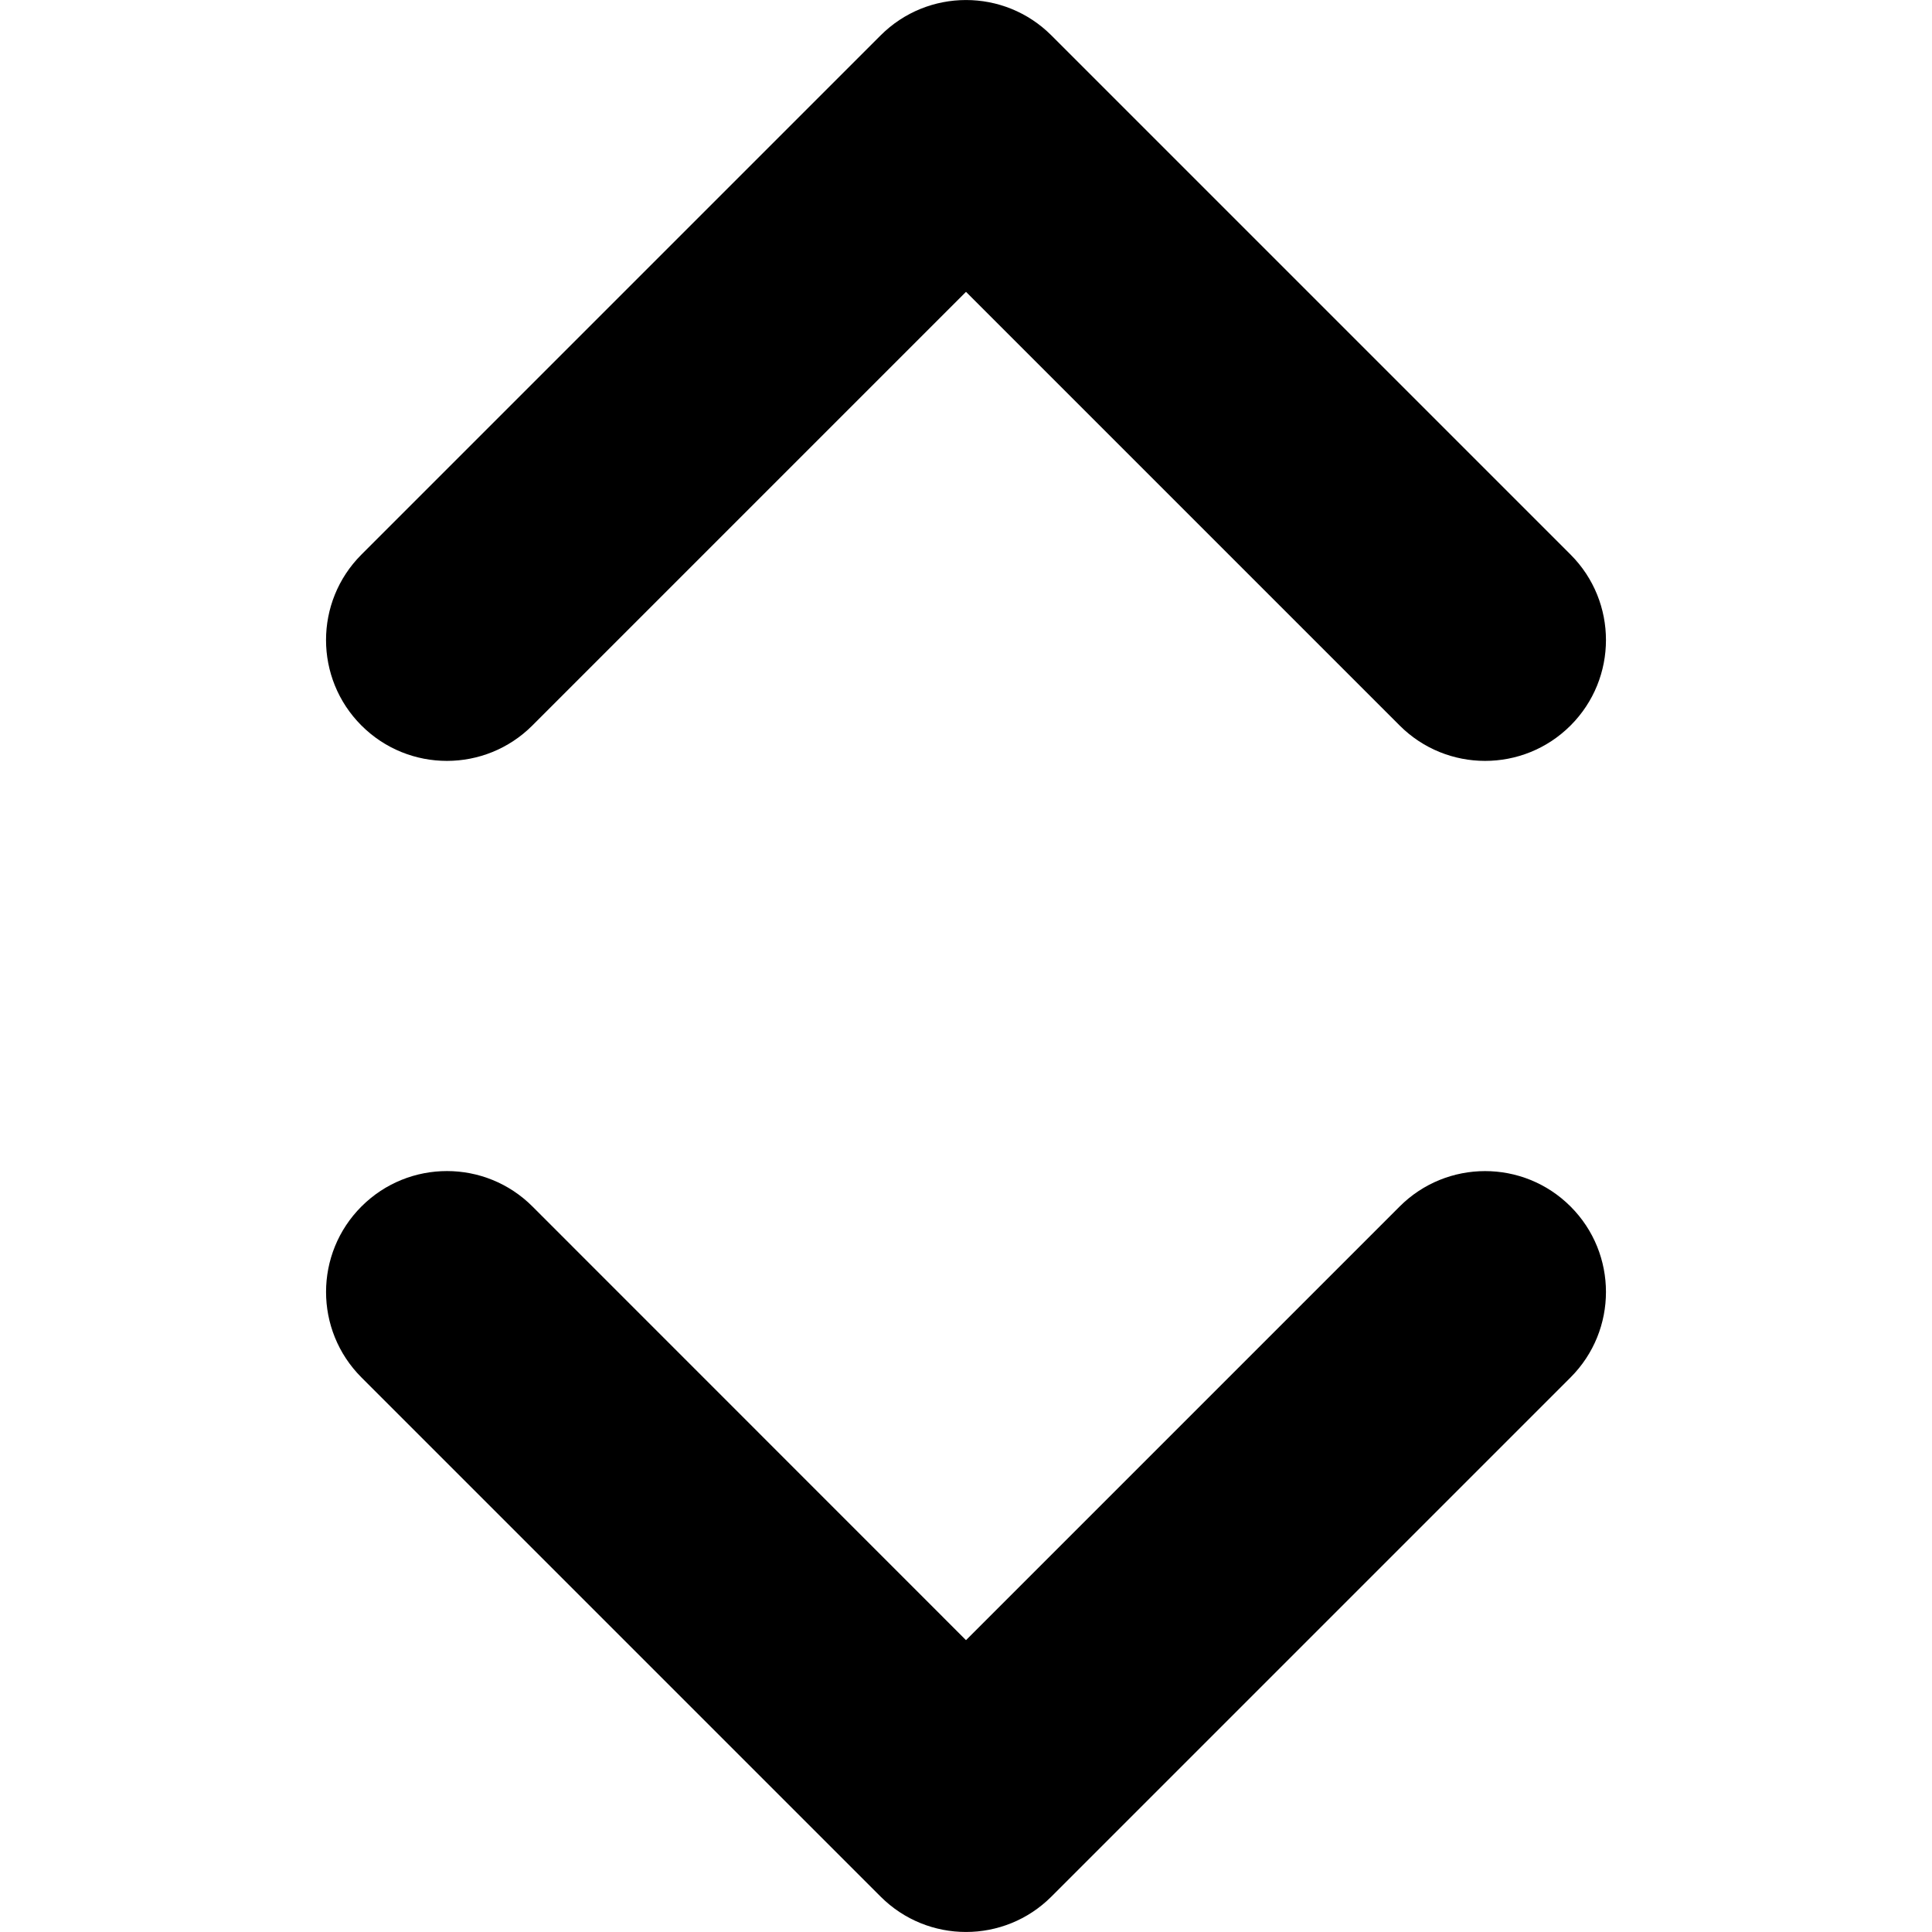
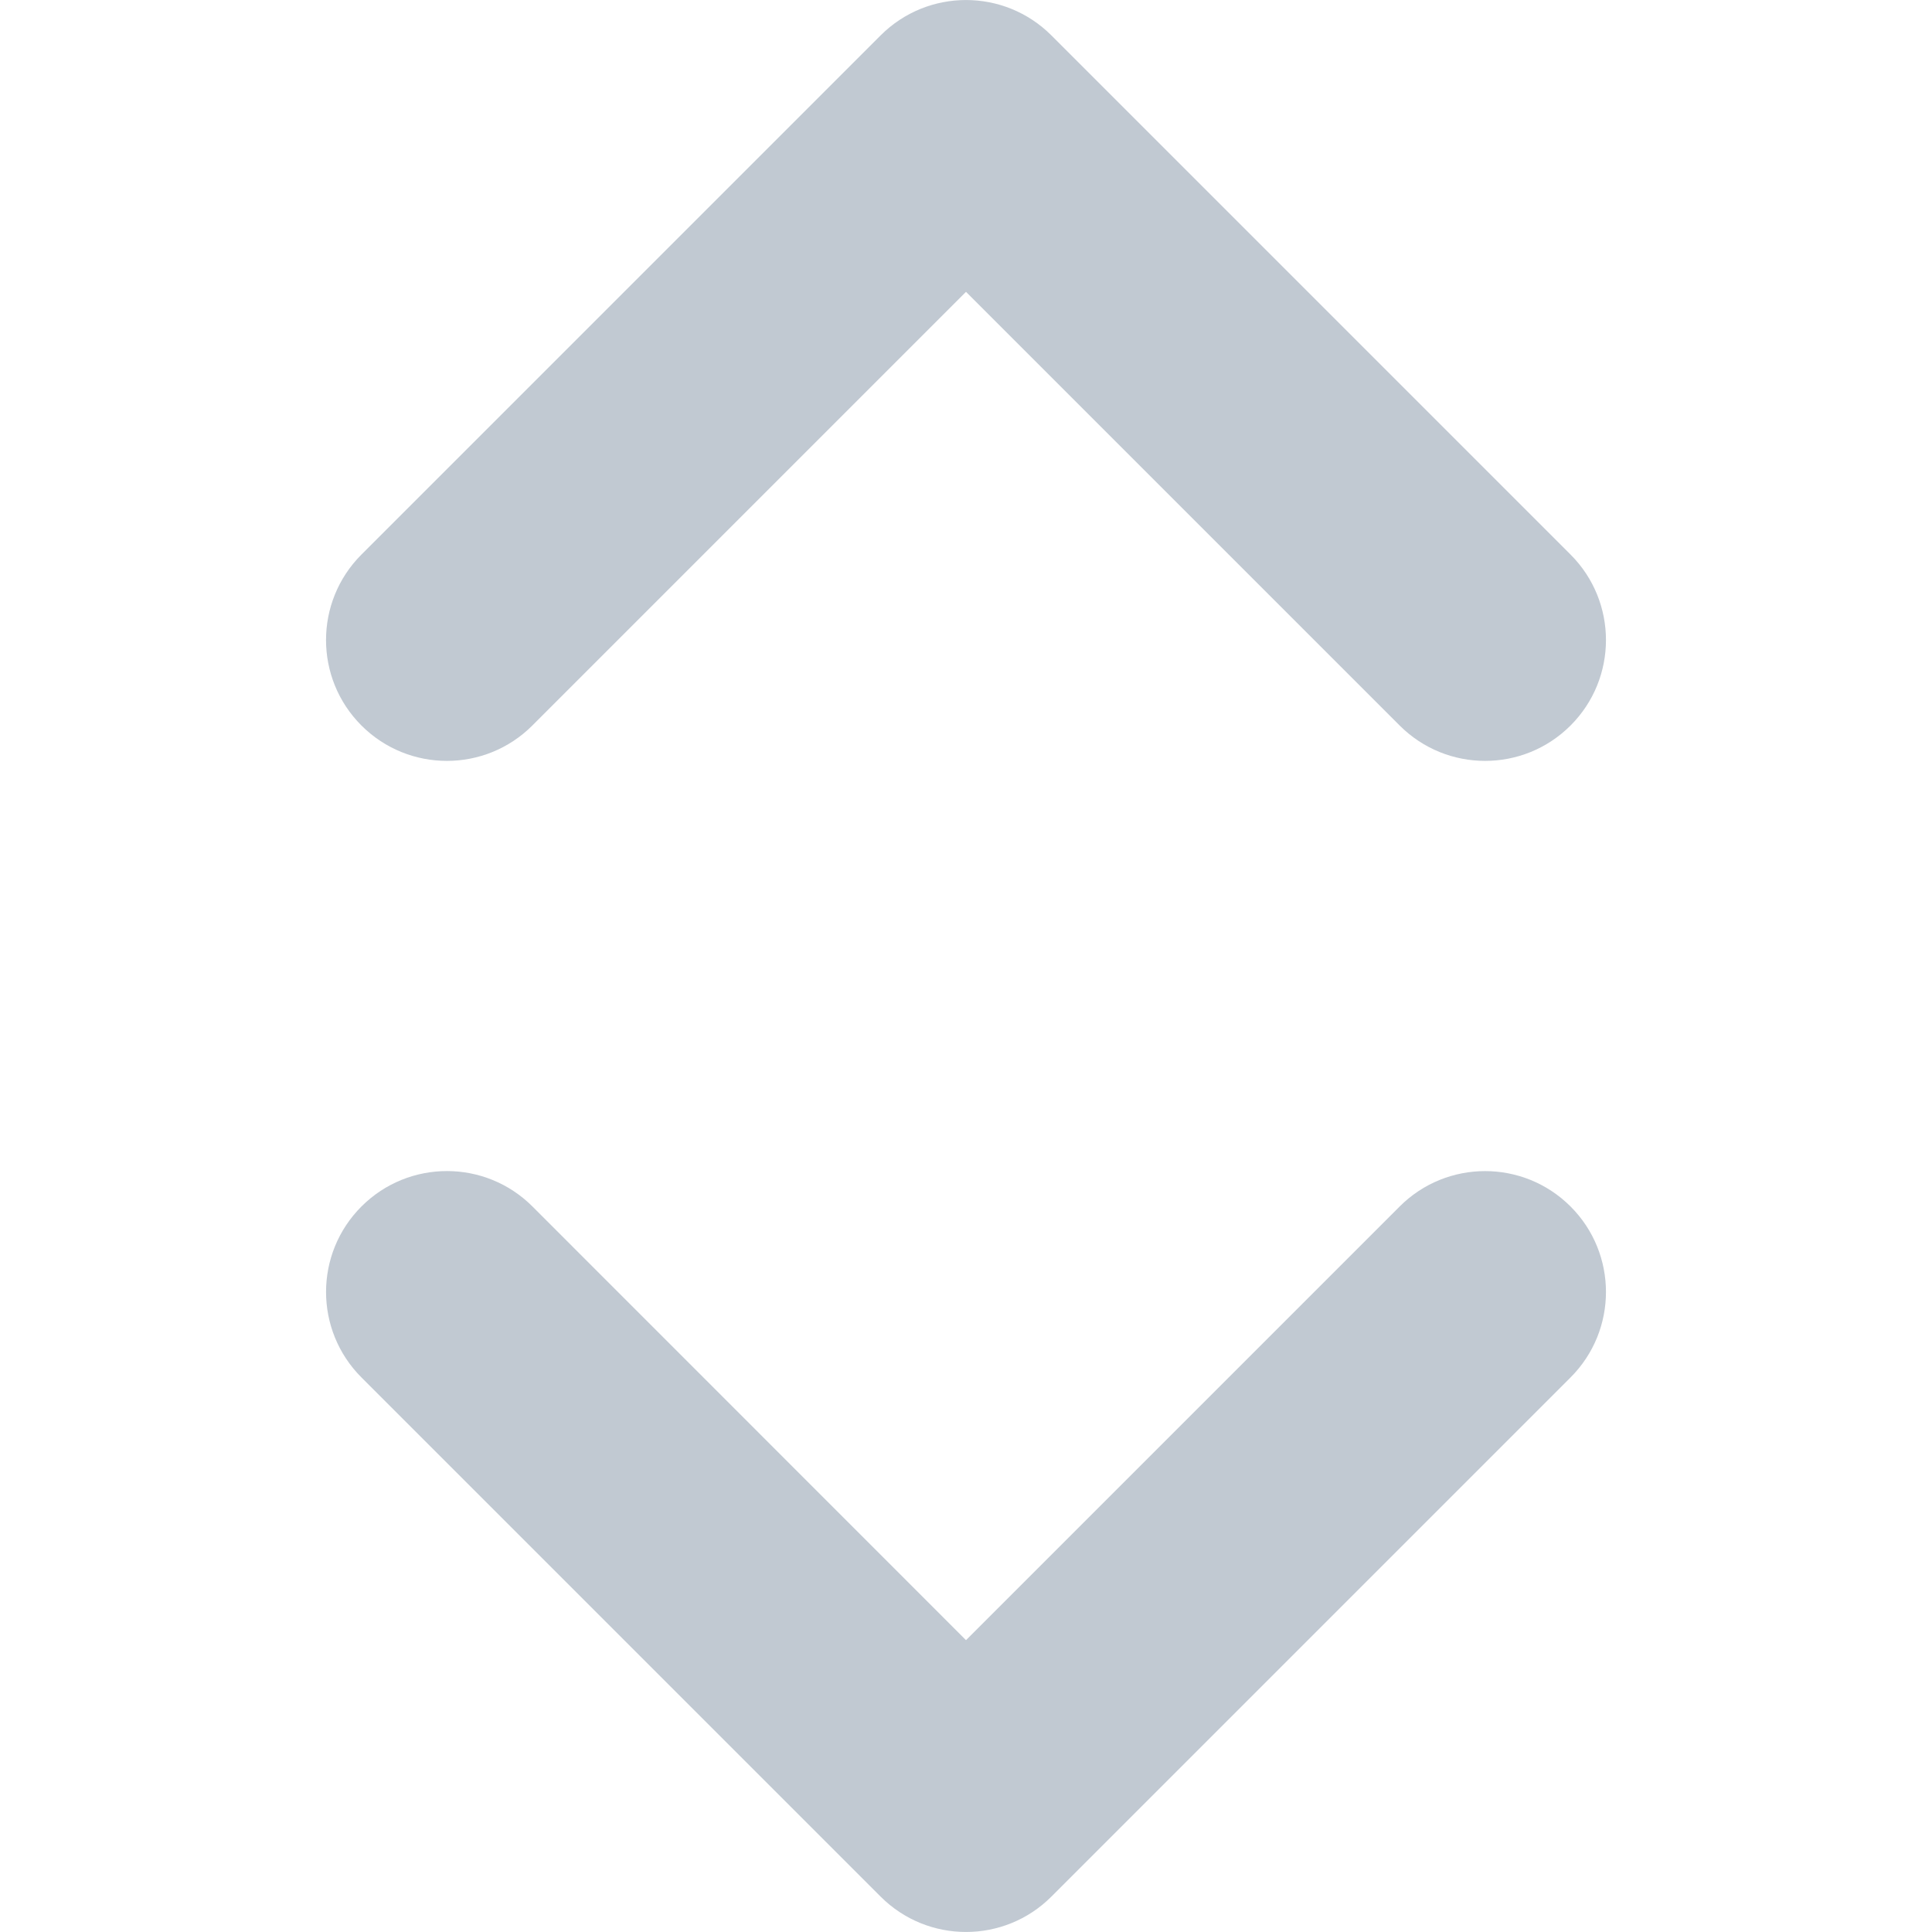
<svg xmlns="http://www.w3.org/2000/svg" class="SVGInline-svg SVGInline--cleaned-svg SVG-svg Select-arrows-svg" style="width: 12px;height: 12px;" height="16" viewBox="0 0 16 16" width="16">
-   <path d="M11.591 9.992a1 1 0 1 1 1.416 1.415l-4.3 4.3a1 1 0 0 1-1.414 0l-4.3-4.3A1 1 0 0 1 4.41 9.992L8 13.583zm0-3.984L8 2.417 4.409 6.008a1 1 0 1 1-1.416-1.415l4.3-4.3a1 1 0 0 1 1.414 0l4.3 4.3a1 1 0 1 1-1.416 1.415z" fill-rule="evenodd" />
+   <path style="fill: #c1c9d2" d="M11.591 9.992a1 1 0 1 1 1.416 1.415l-4.3 4.3a1 1 0 0 1-1.414 0l-4.3-4.3A1 1 0 0 1 4.41 9.992L8 13.583zm0-3.984L8 2.417 4.409 6.008a1 1 0 1 1-1.416-1.415l4.3-4.3a1 1 0 0 1 1.414 0l4.3 4.3a1 1 0 1 1-1.416 1.415z" fill-rule="evenodd" />
</svg>
